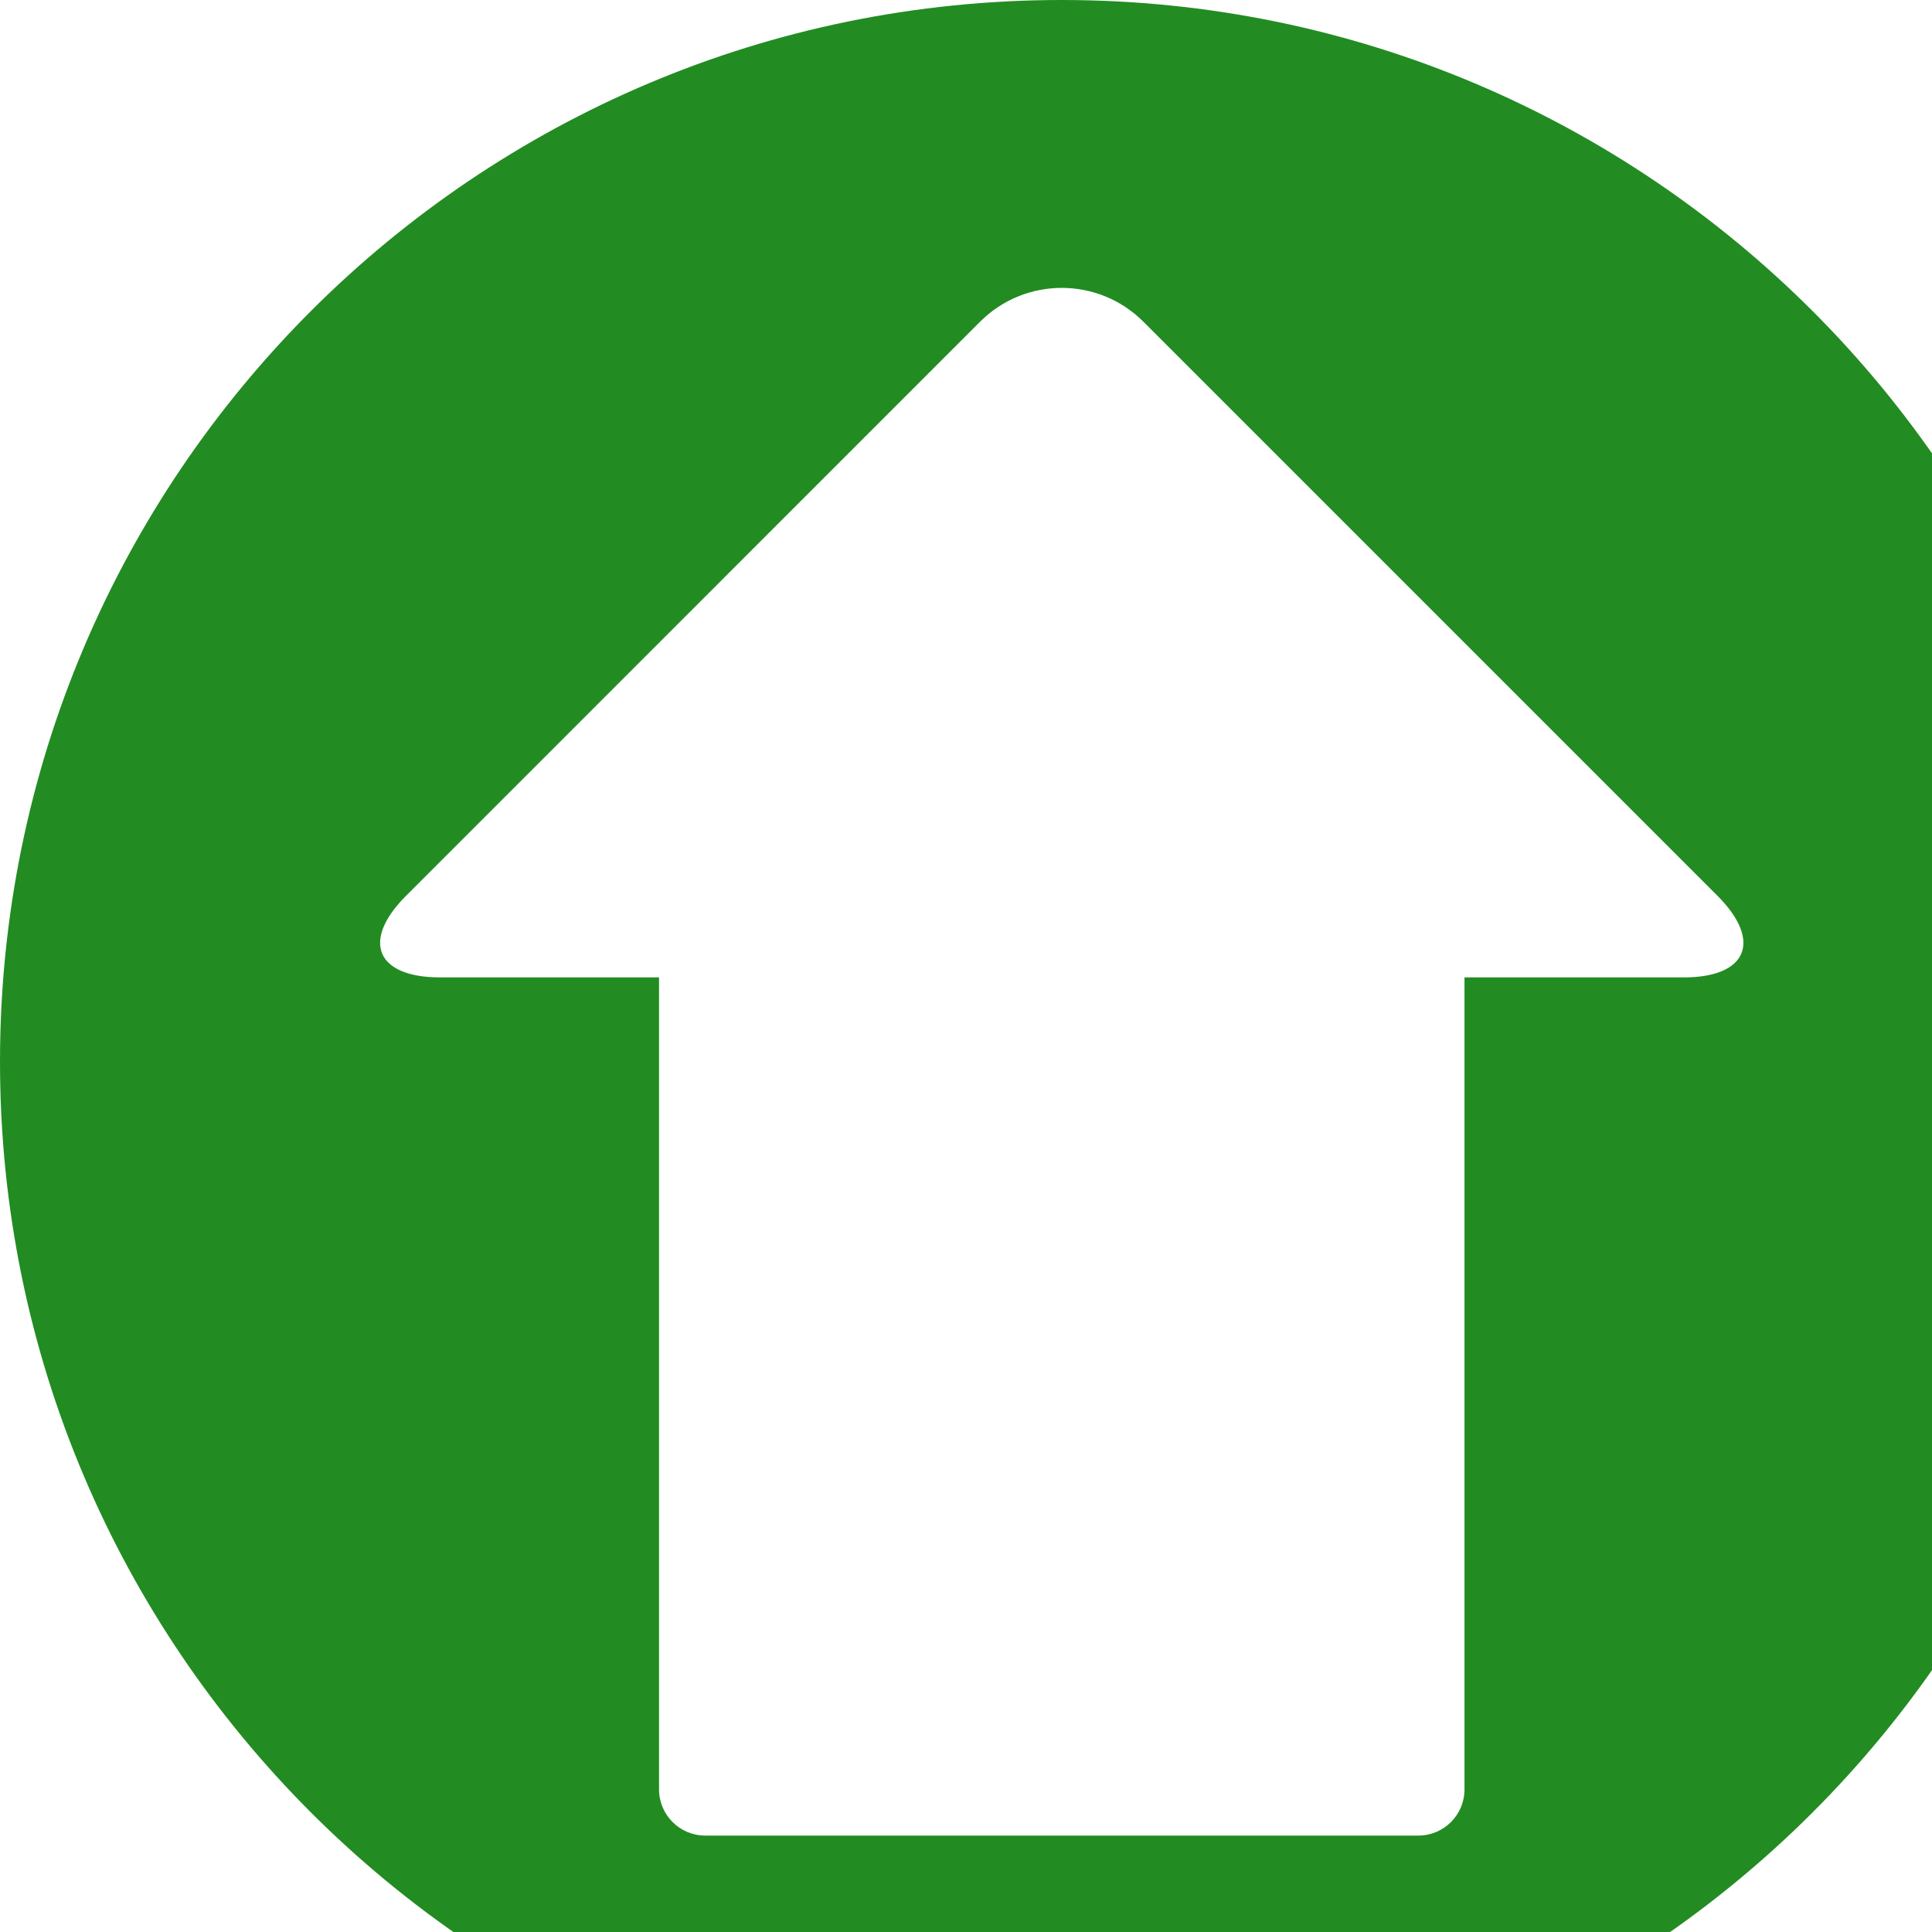
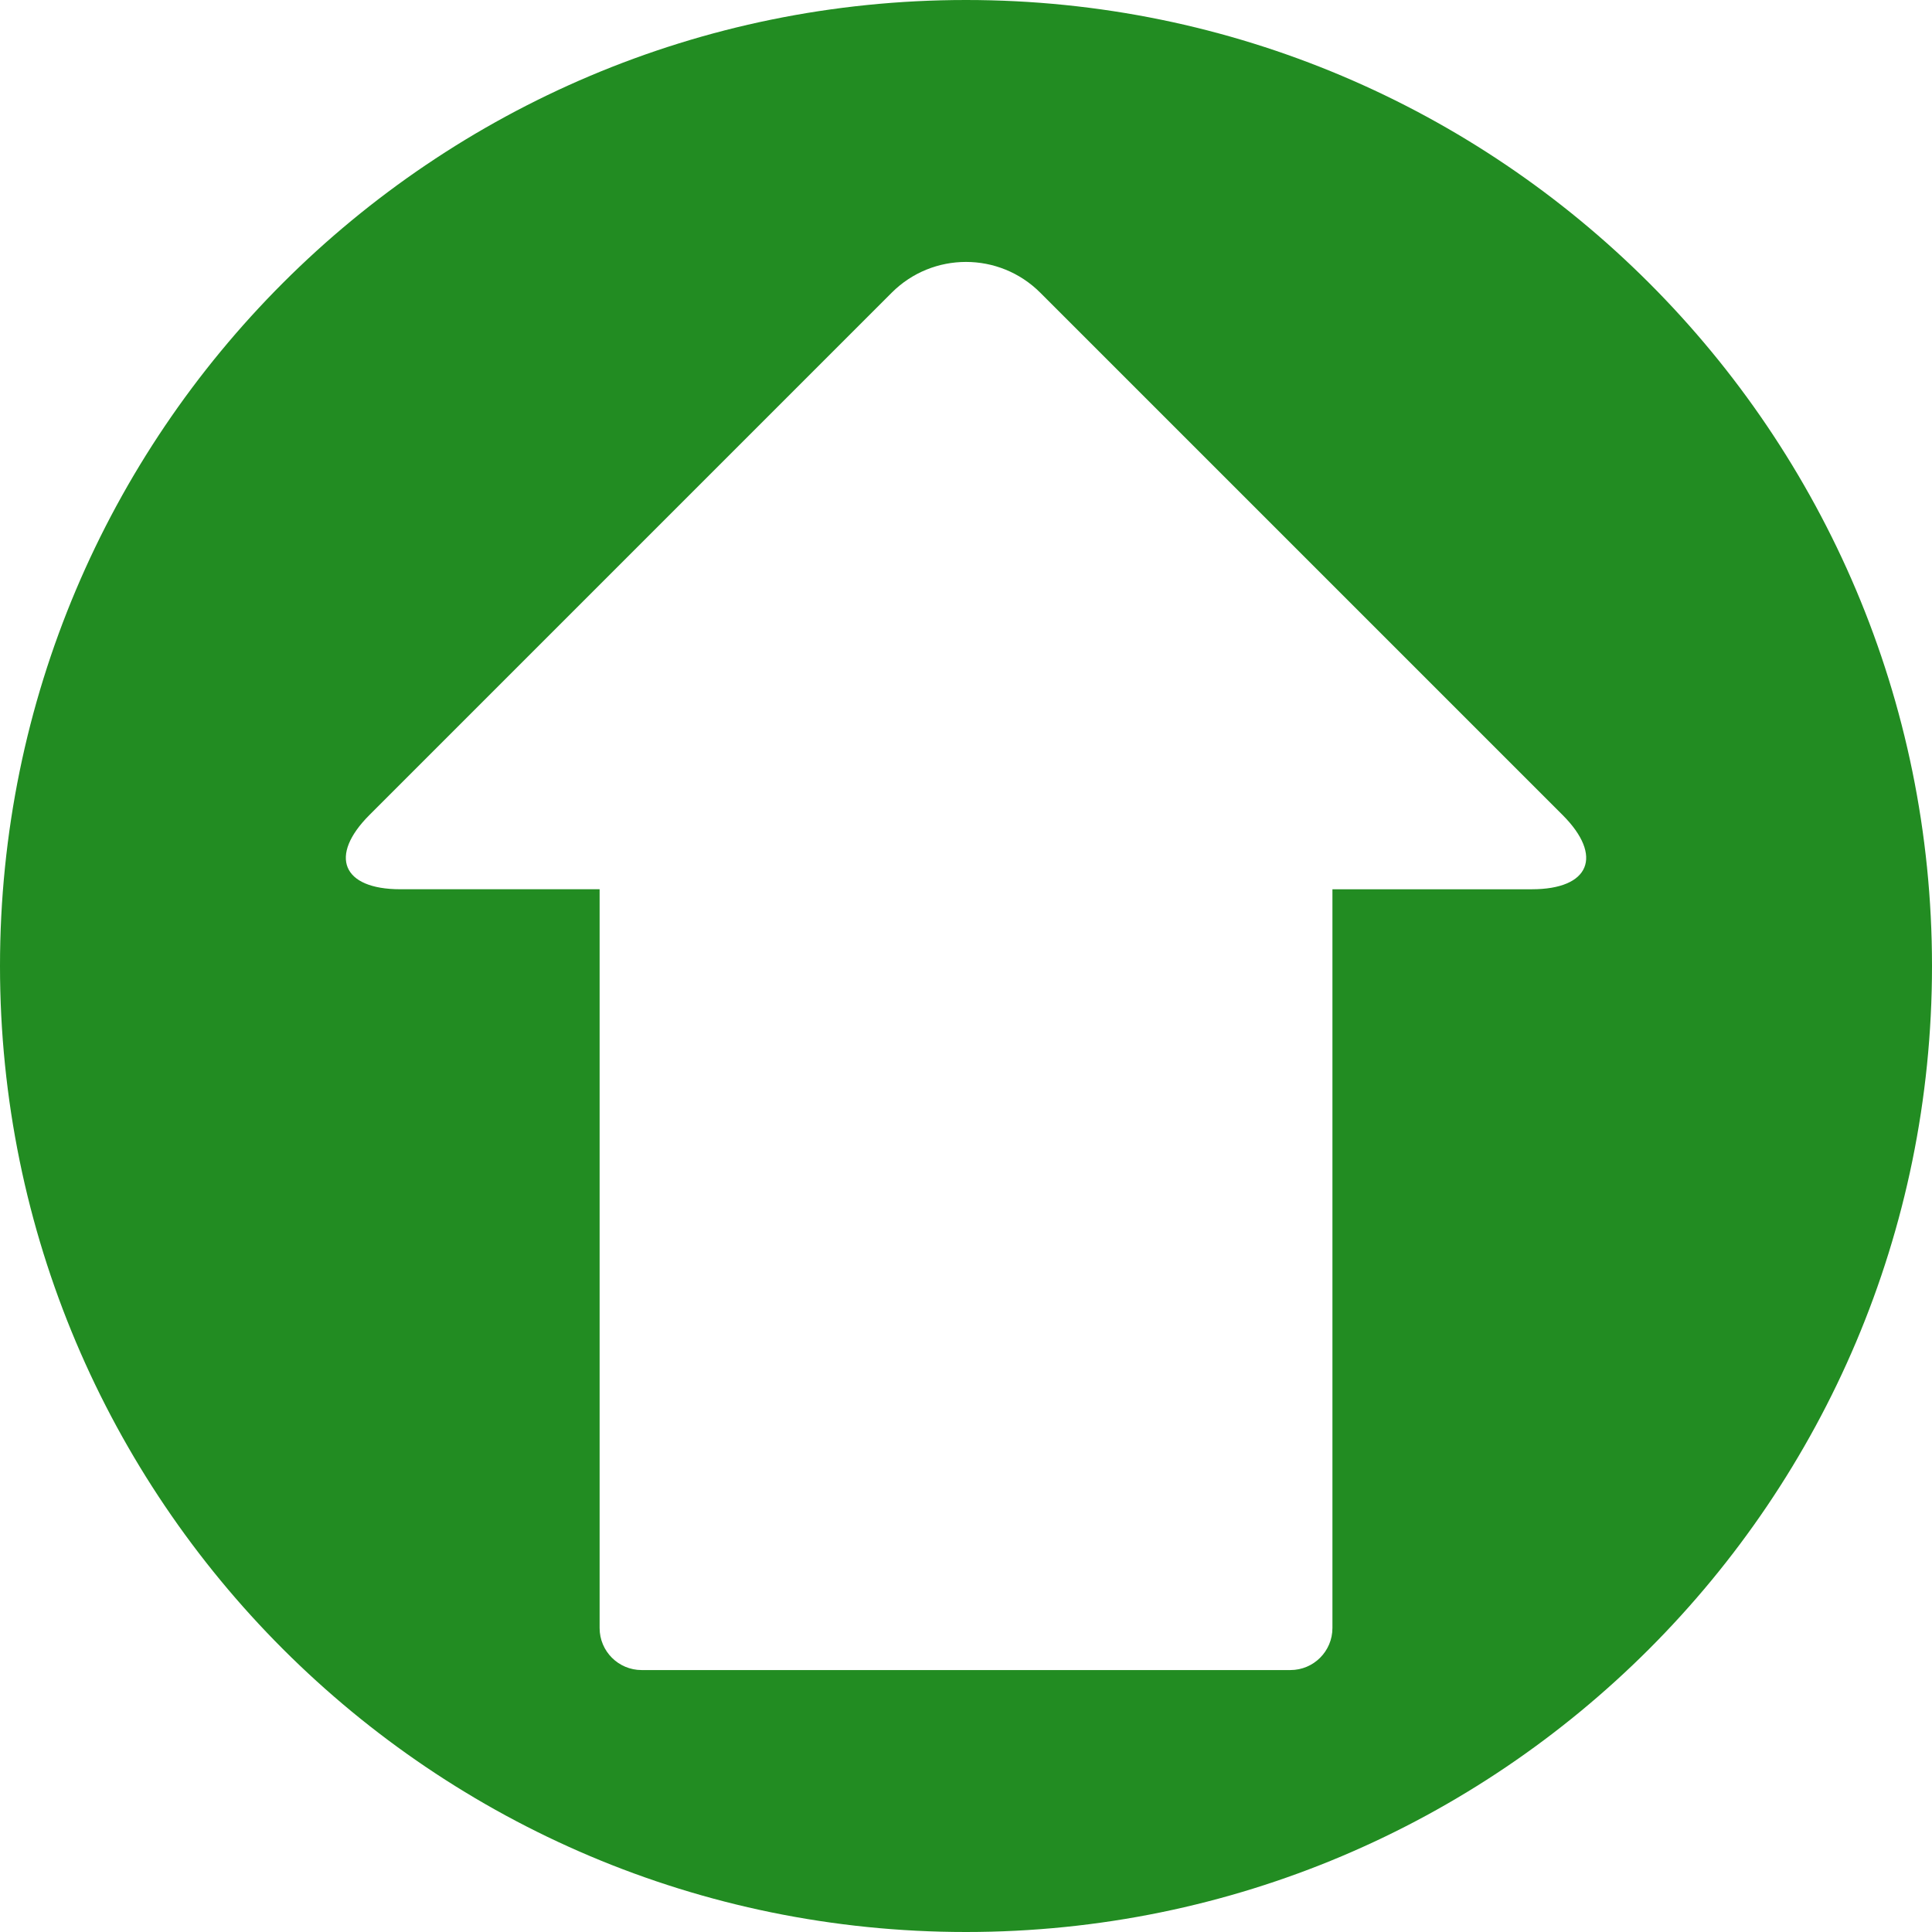
- <svg xmlns="http://www.w3.org/2000/svg" width="512" height="512" xml:space="preserve" version="1.1">
+ <svg xmlns="http://www.w3.org/2000/svg" width="562.746" height="562.746" xml:space="preserve" version="1.1">
  <g>
    <g transform="rotate(-180, 281.373, 281.373)" id="svg_1">
      <g id="svg_2">
        <path fill="#228c22" id="svg_3" d="m281.373,0c-155.399,0 -281.373,125.974 -281.373,281.373c0,155.399 125.974,281.373 281.373,281.373c155.399,0 281.373,-125.974 281.373,-281.373c0,-155.399 -125.974,-281.373 -281.373,-281.373zm173.759,325.363l-152.118,152.125c-11.953,11.952 -31.329,11.952 -43.275,0l-152.131,-152.125c-11.952,-11.952 -7.938,-21.64 8.959,-21.64l58.073,0l0,-215.185c0,-6.763 5.483,-12.24 12.24,-12.24l188.973,0c6.757,0 12.24,5.478 12.24,12.24l0,215.191l58.072,0c16.904,0 20.919,9.682 8.967,21.634z" />
      </g>
    </g>
  </g>
</svg>
